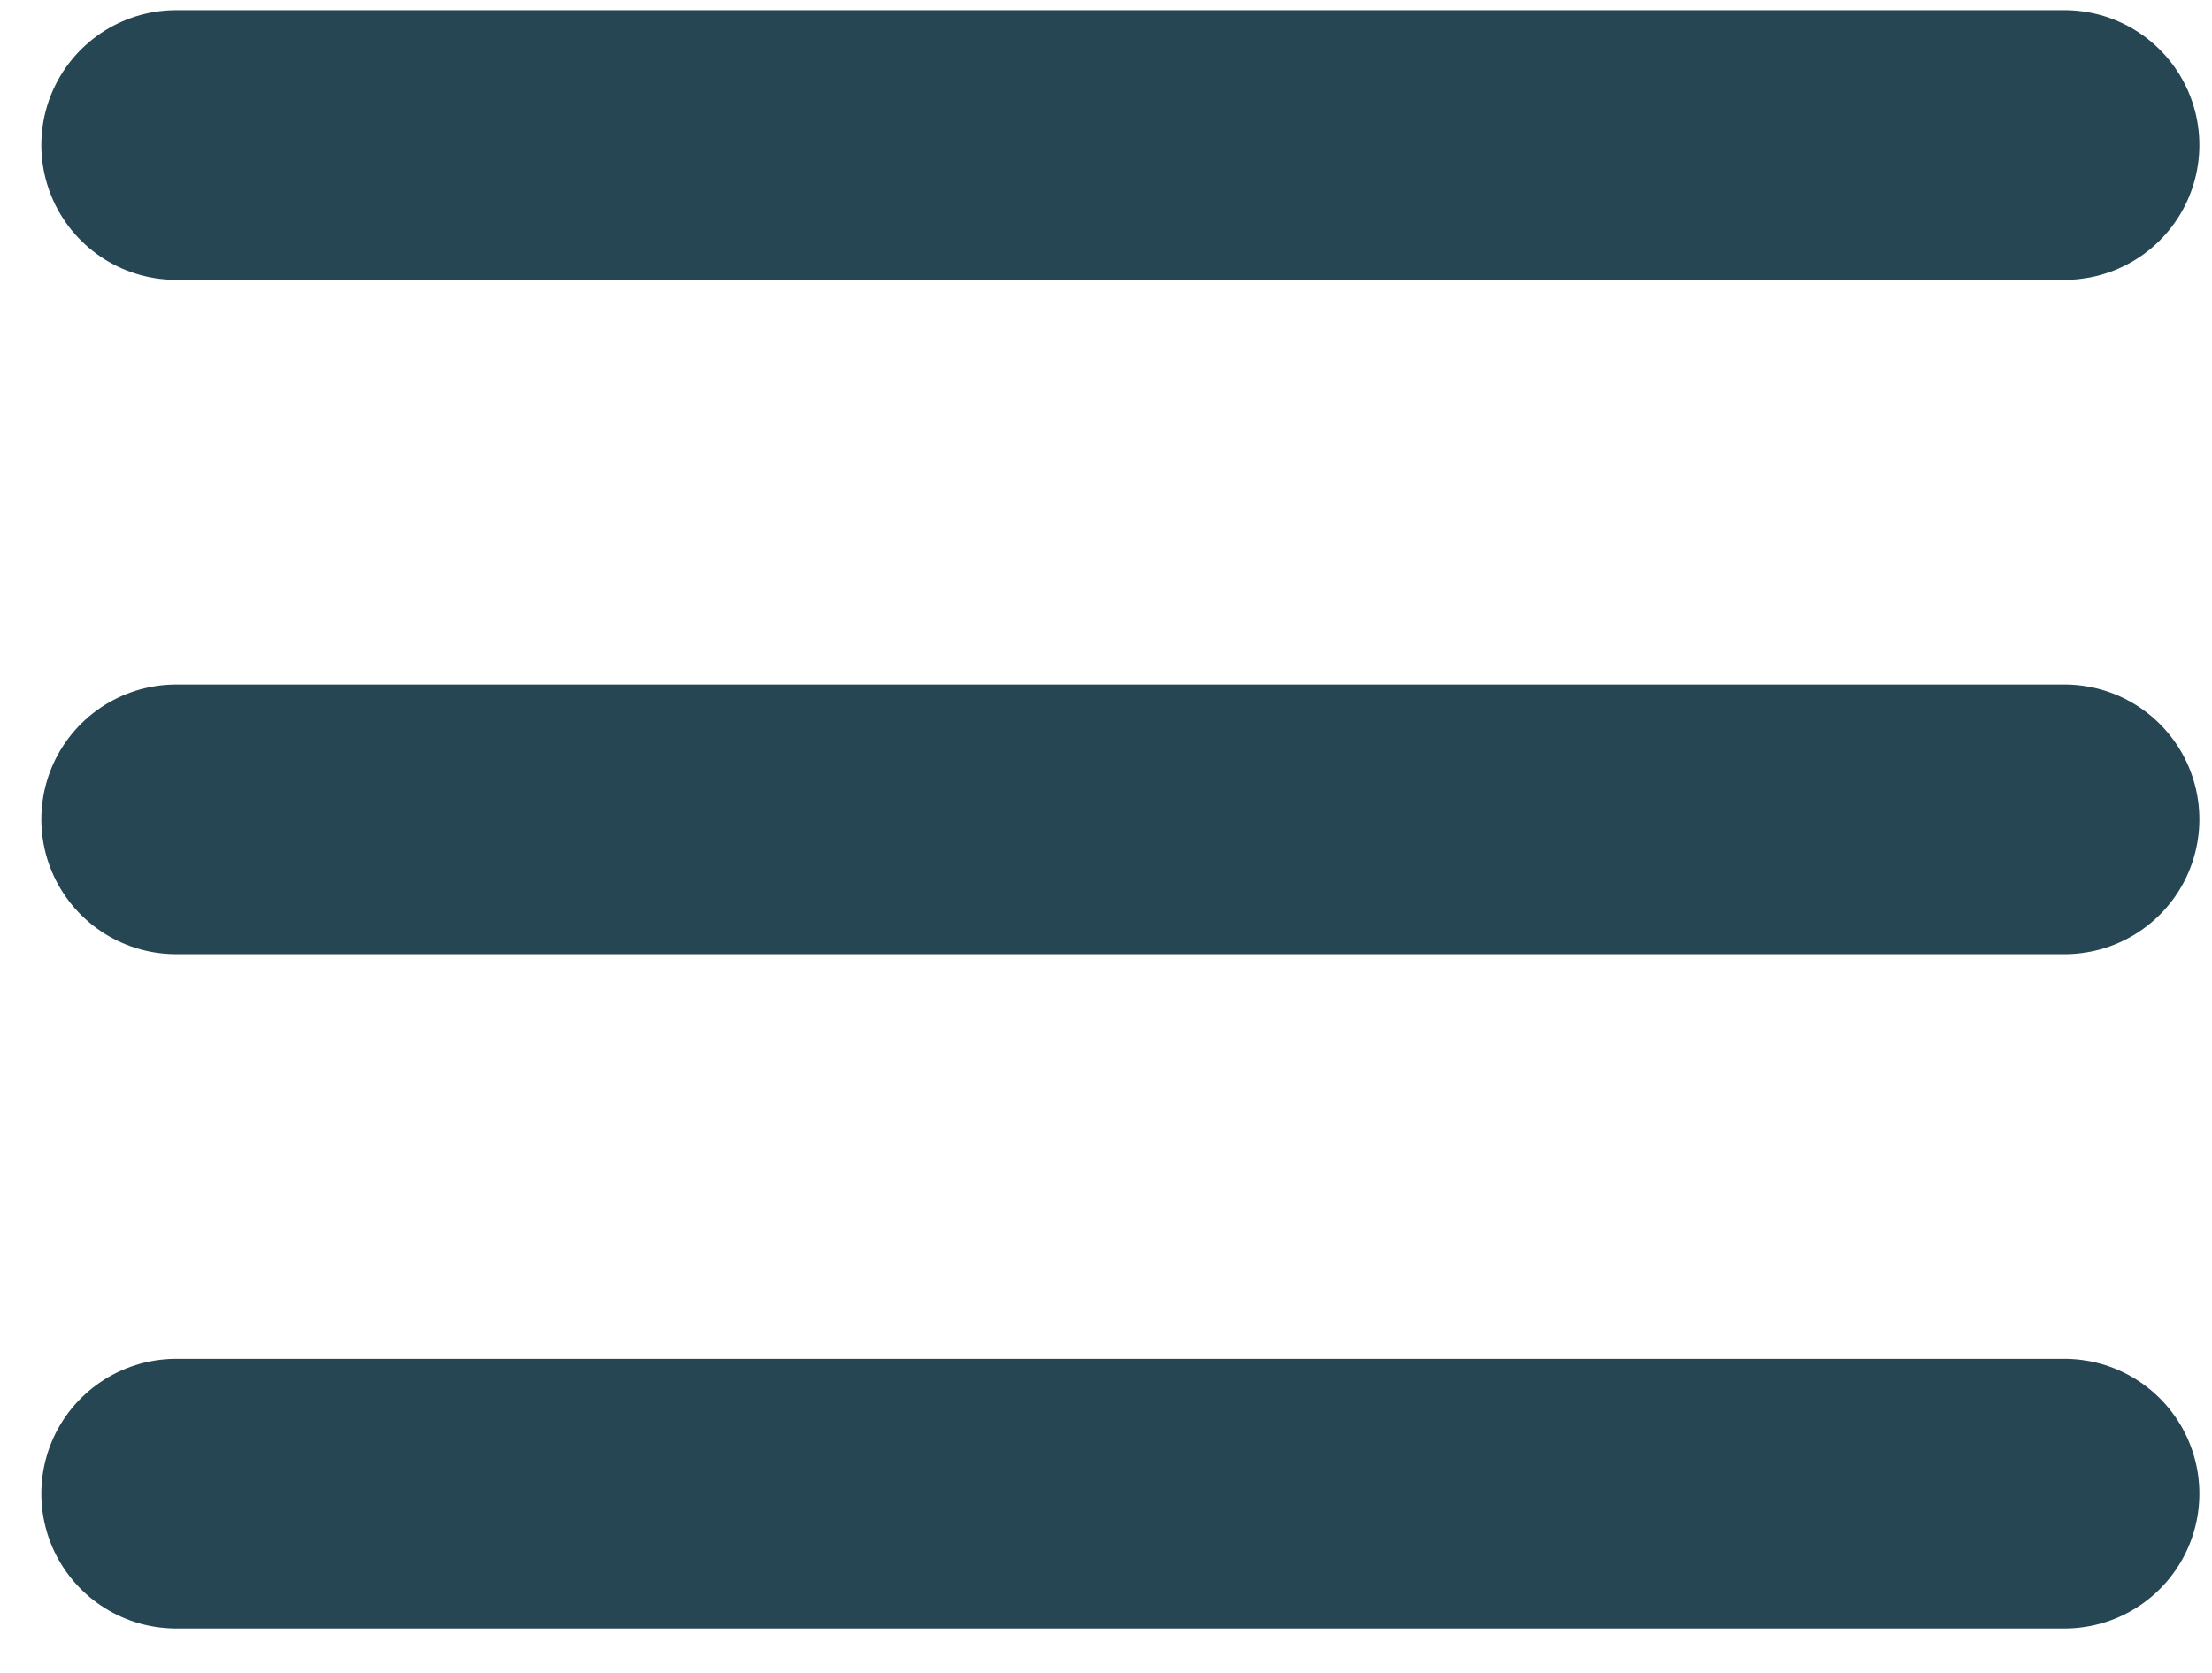
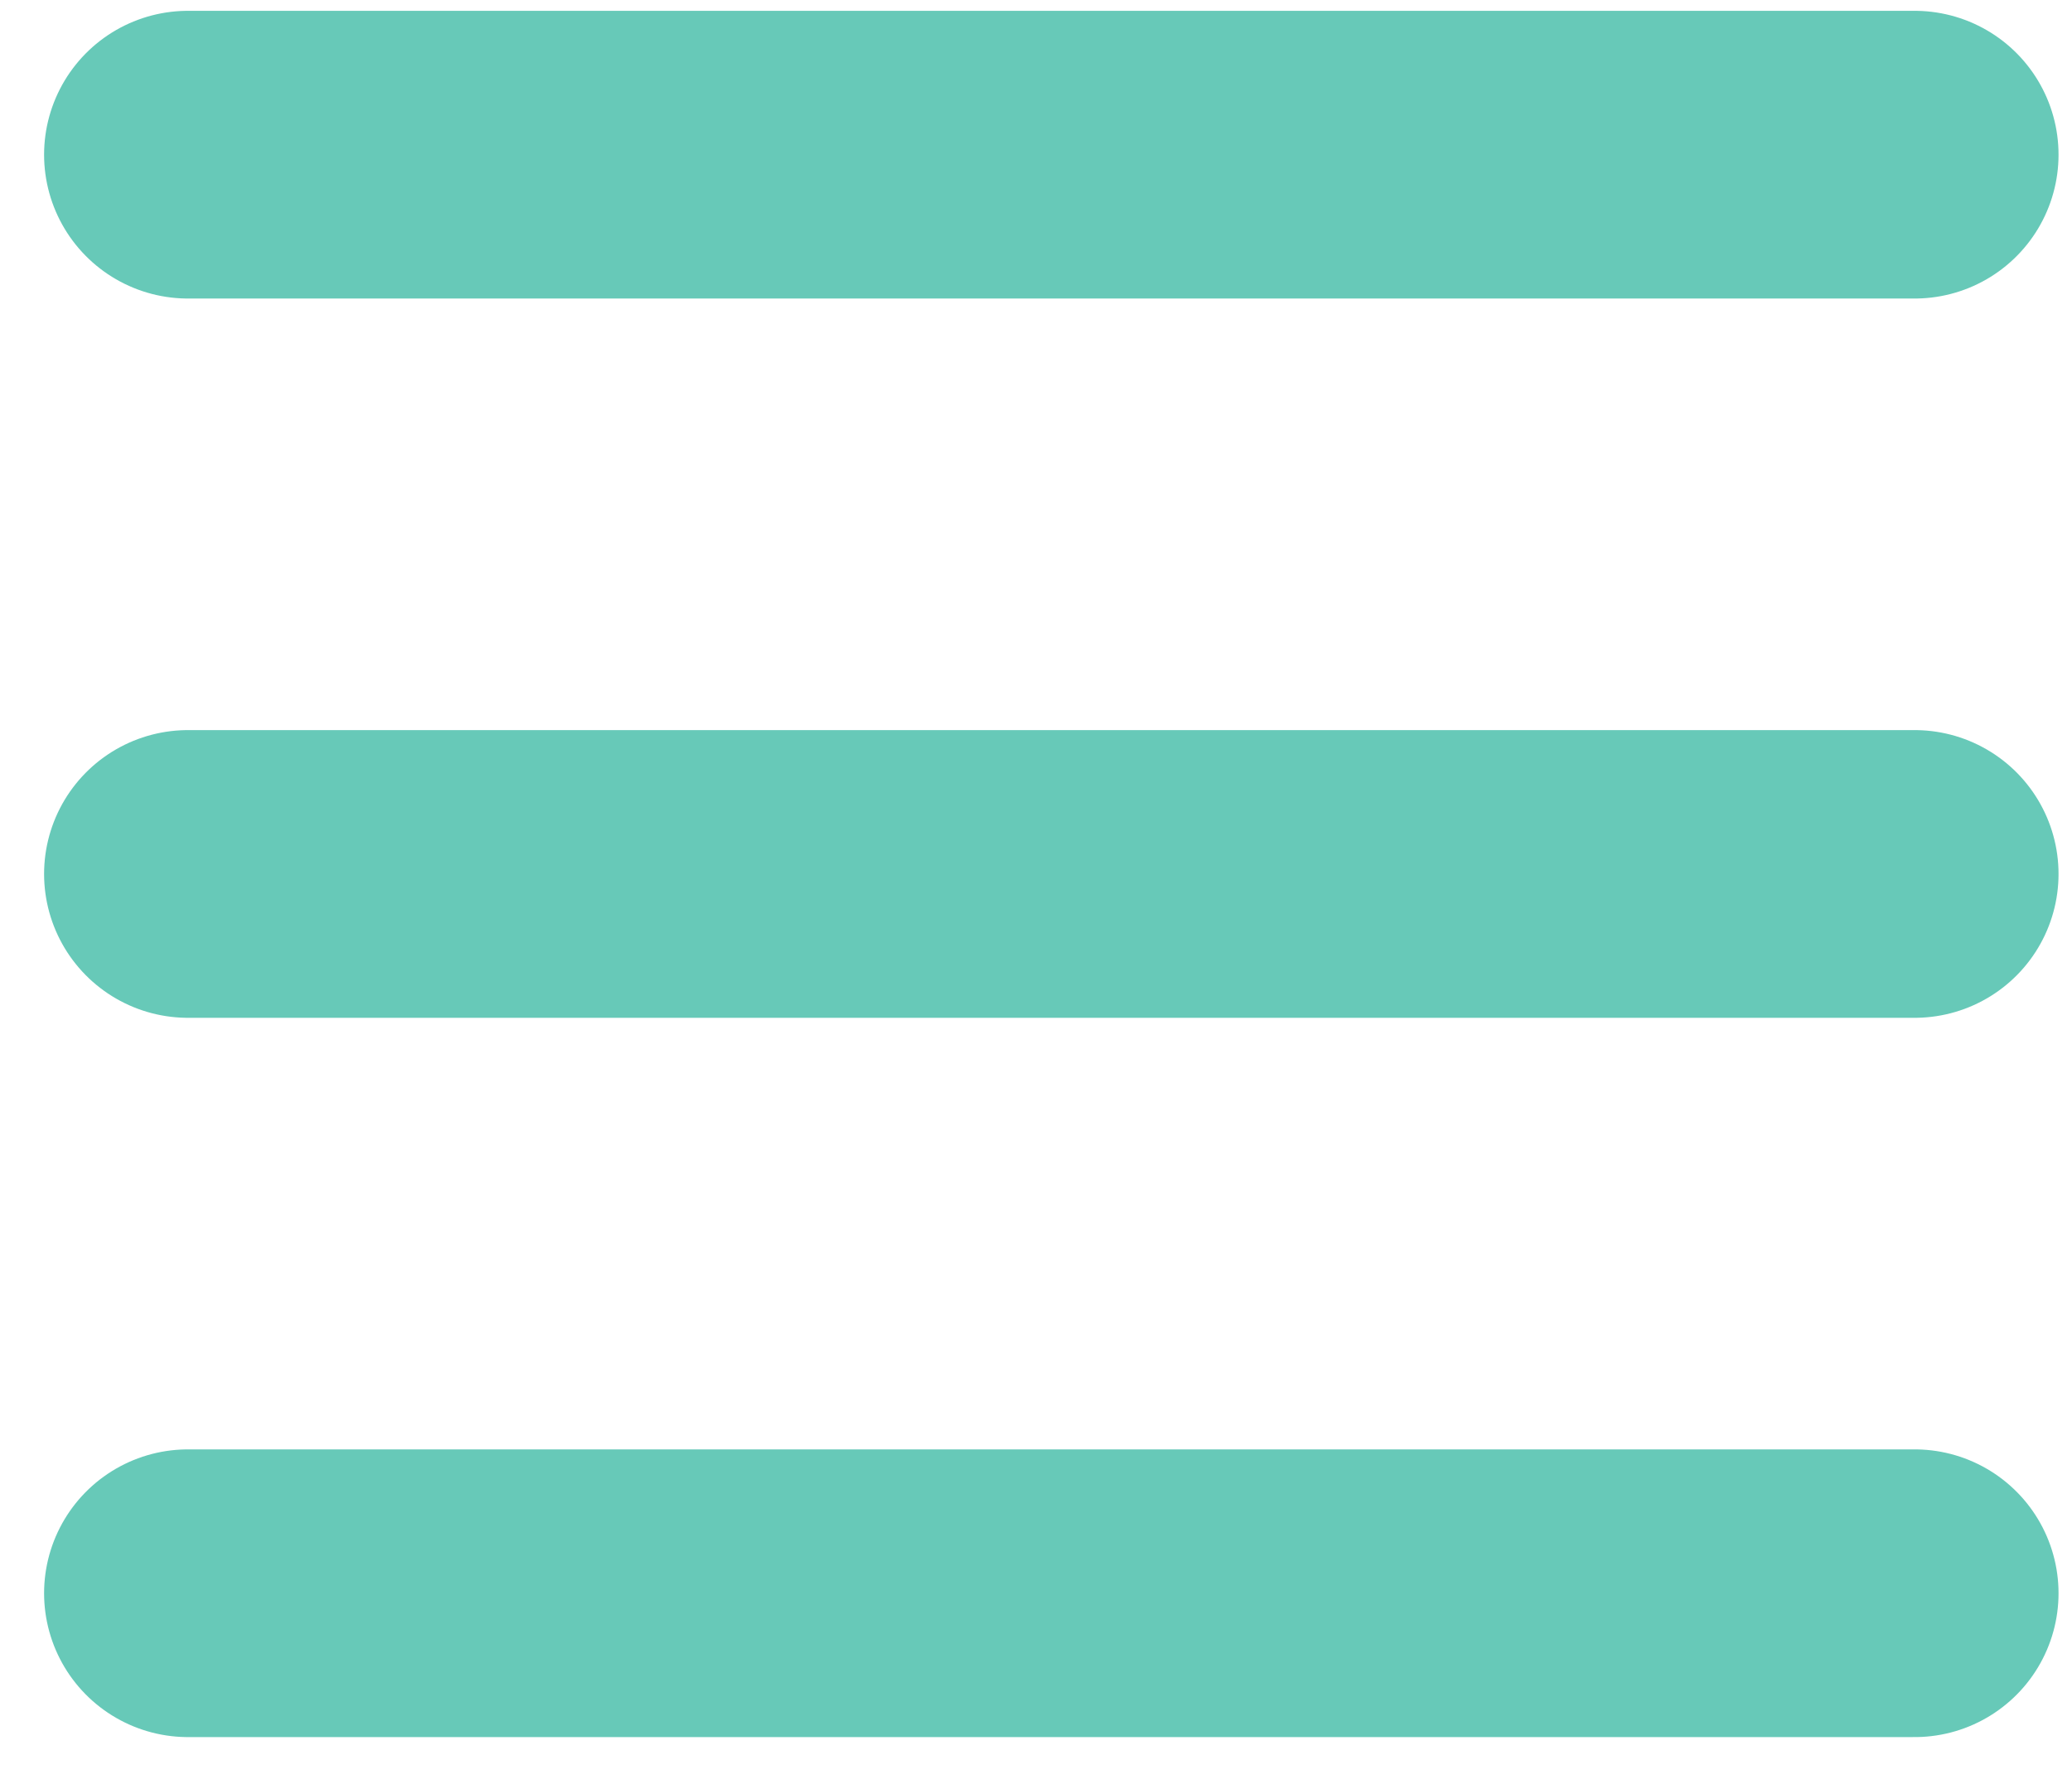
- <svg xmlns="http://www.w3.org/2000/svg" width="41" height="31" viewBox="0 0 41 31" fill="none">
-   <path d="M3.266 2.688H38.266" stroke="#264653" stroke-width="5" stroke-linecap="round" stroke-linejoin="round" />
-   <path d="M3.266 15.188H38.266" stroke="#264653" stroke-width="5" stroke-linecap="round" stroke-linejoin="round" />
-   <path d="M3.266 27.688H38.266" stroke="#264653" stroke-width="5" stroke-linecap="round" stroke-linejoin="round" />
+ <svg xmlns="http://www.w3.org/2000/svg" width="36" height="31" viewBox="0 0 36 31" fill="none">
+   <path d="M3.266 2.688H33.266" stroke="#67C9B8" stroke-width="5" stroke-linecap="round" stroke-linejoin="round" />
+   <path d="M3.266 15.188H33.266" stroke="#67C9B8" stroke-width="5" stroke-linecap="round" stroke-linejoin="round" />
+   <path d="M3.266 27.688H33.266" stroke="#67C9B8" stroke-width="5" stroke-linecap="round" stroke-linejoin="round" />
</svg>
